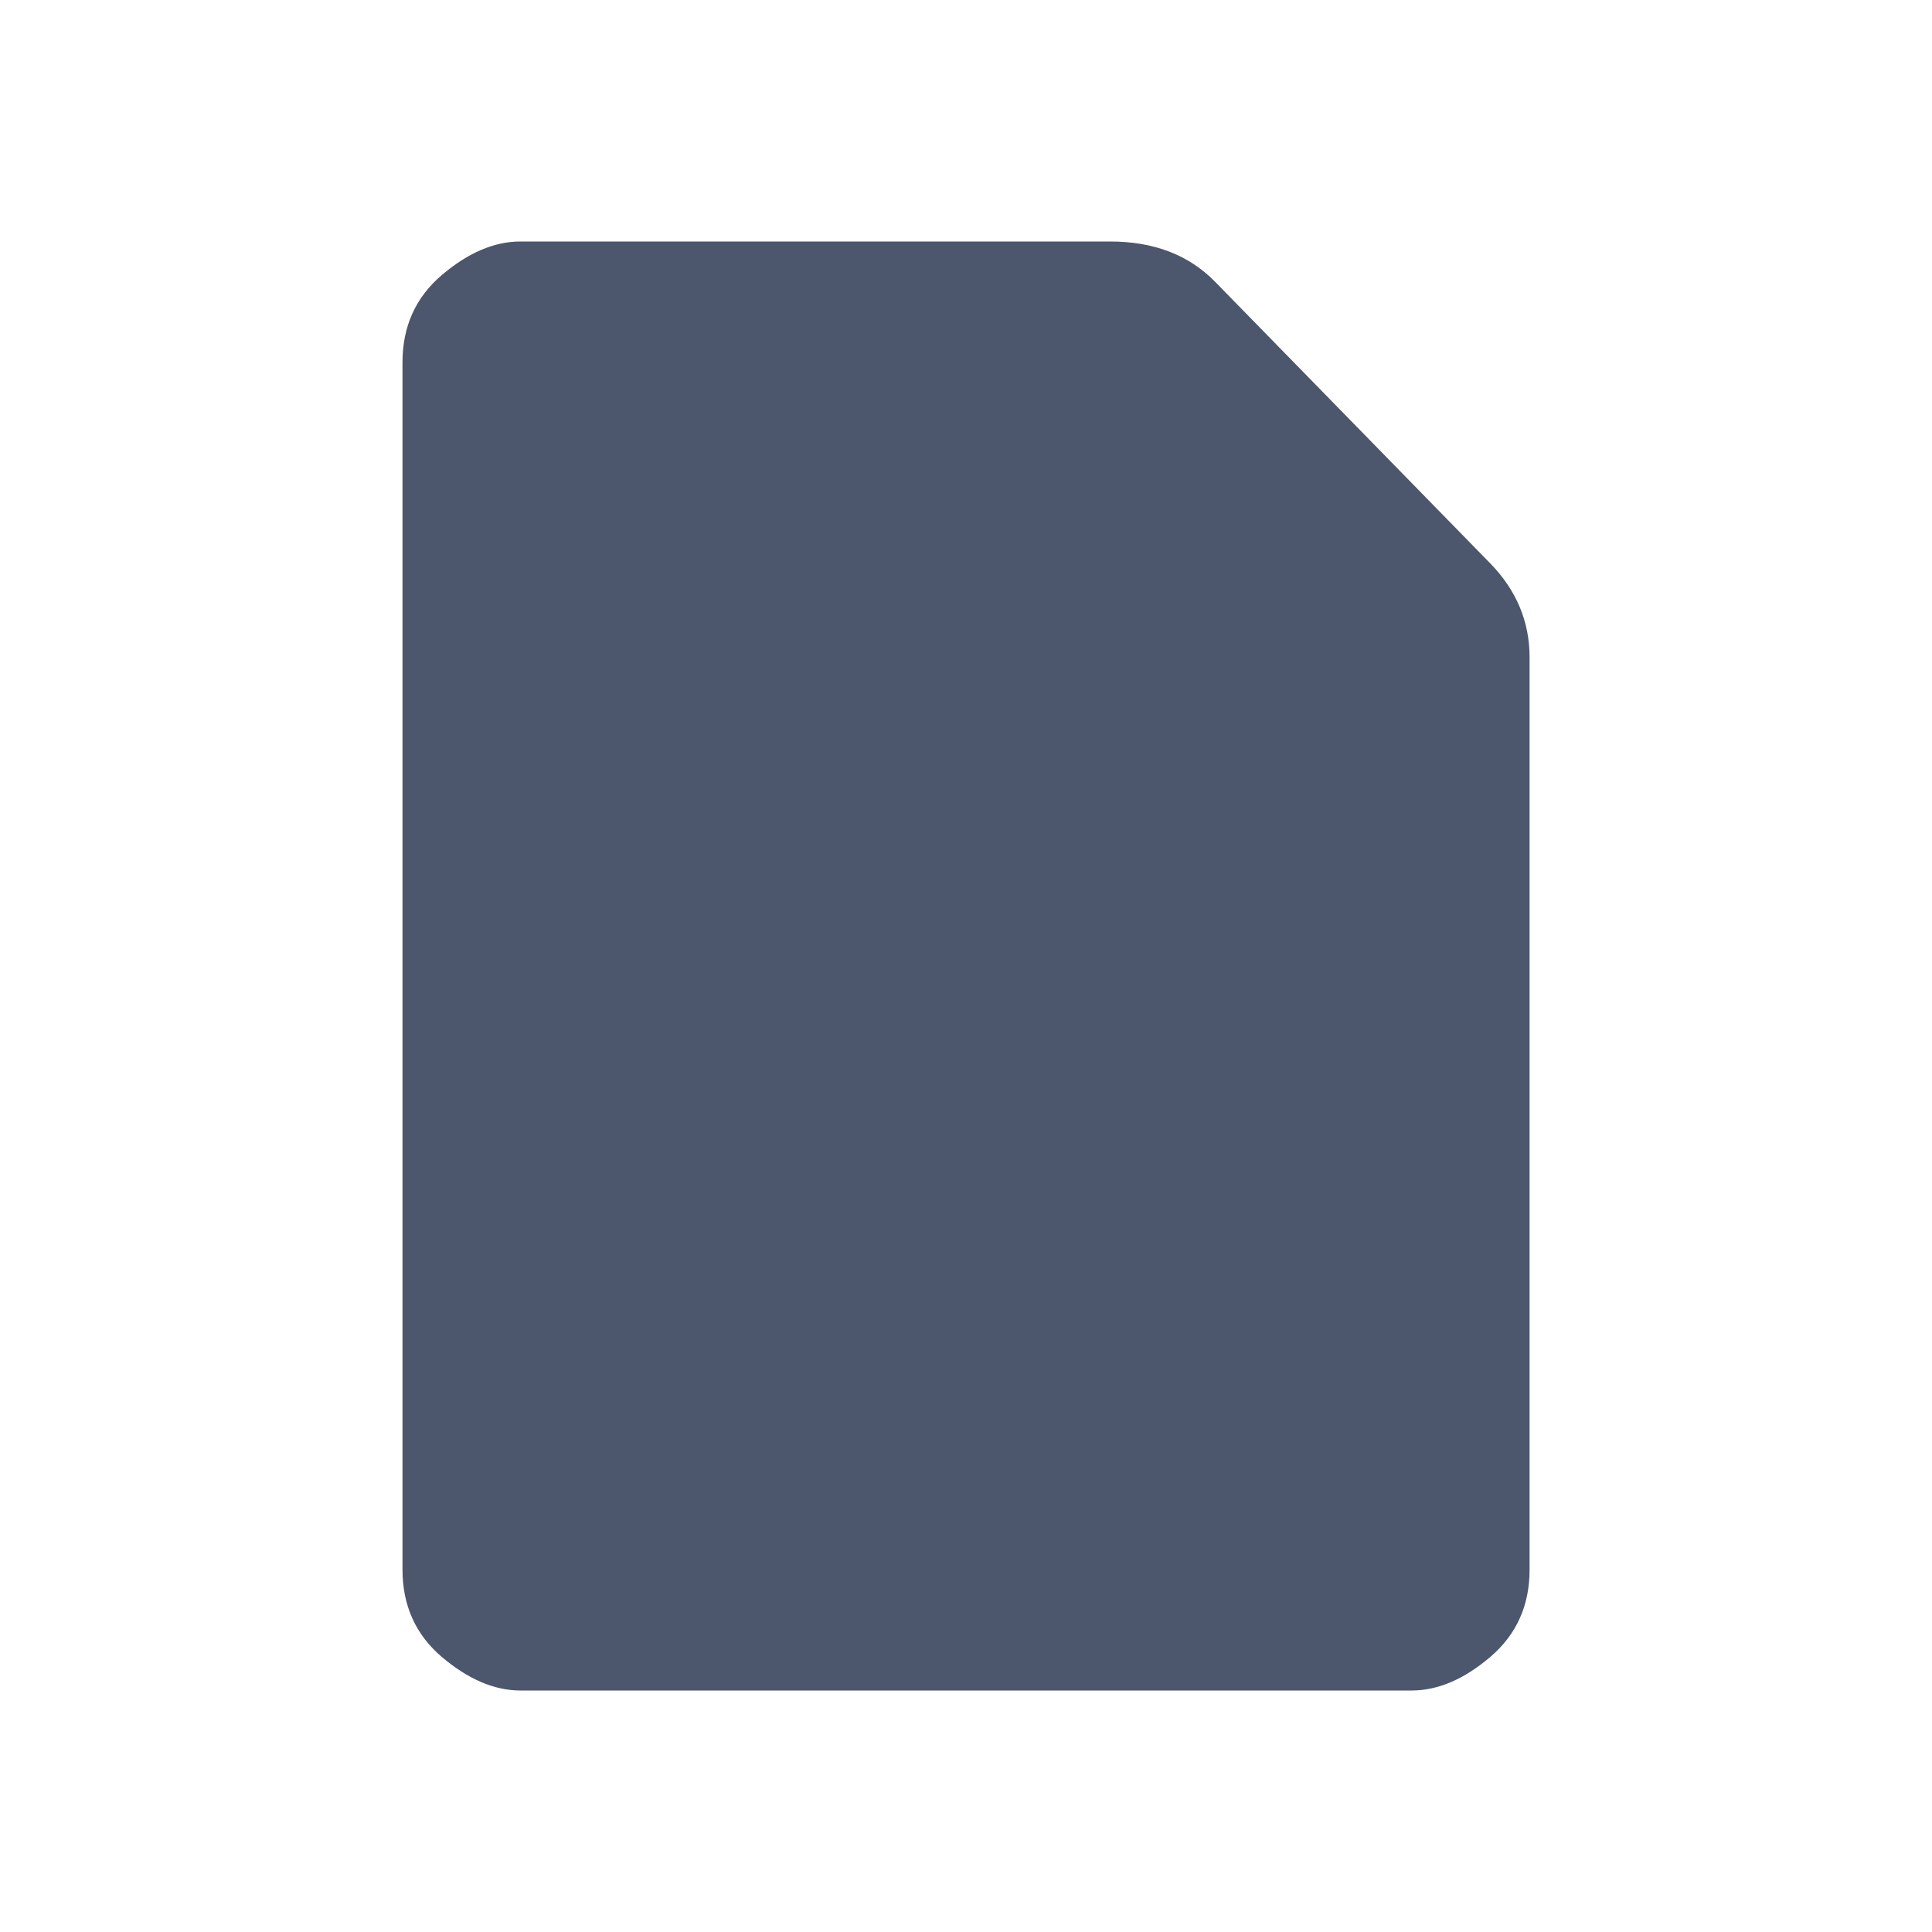
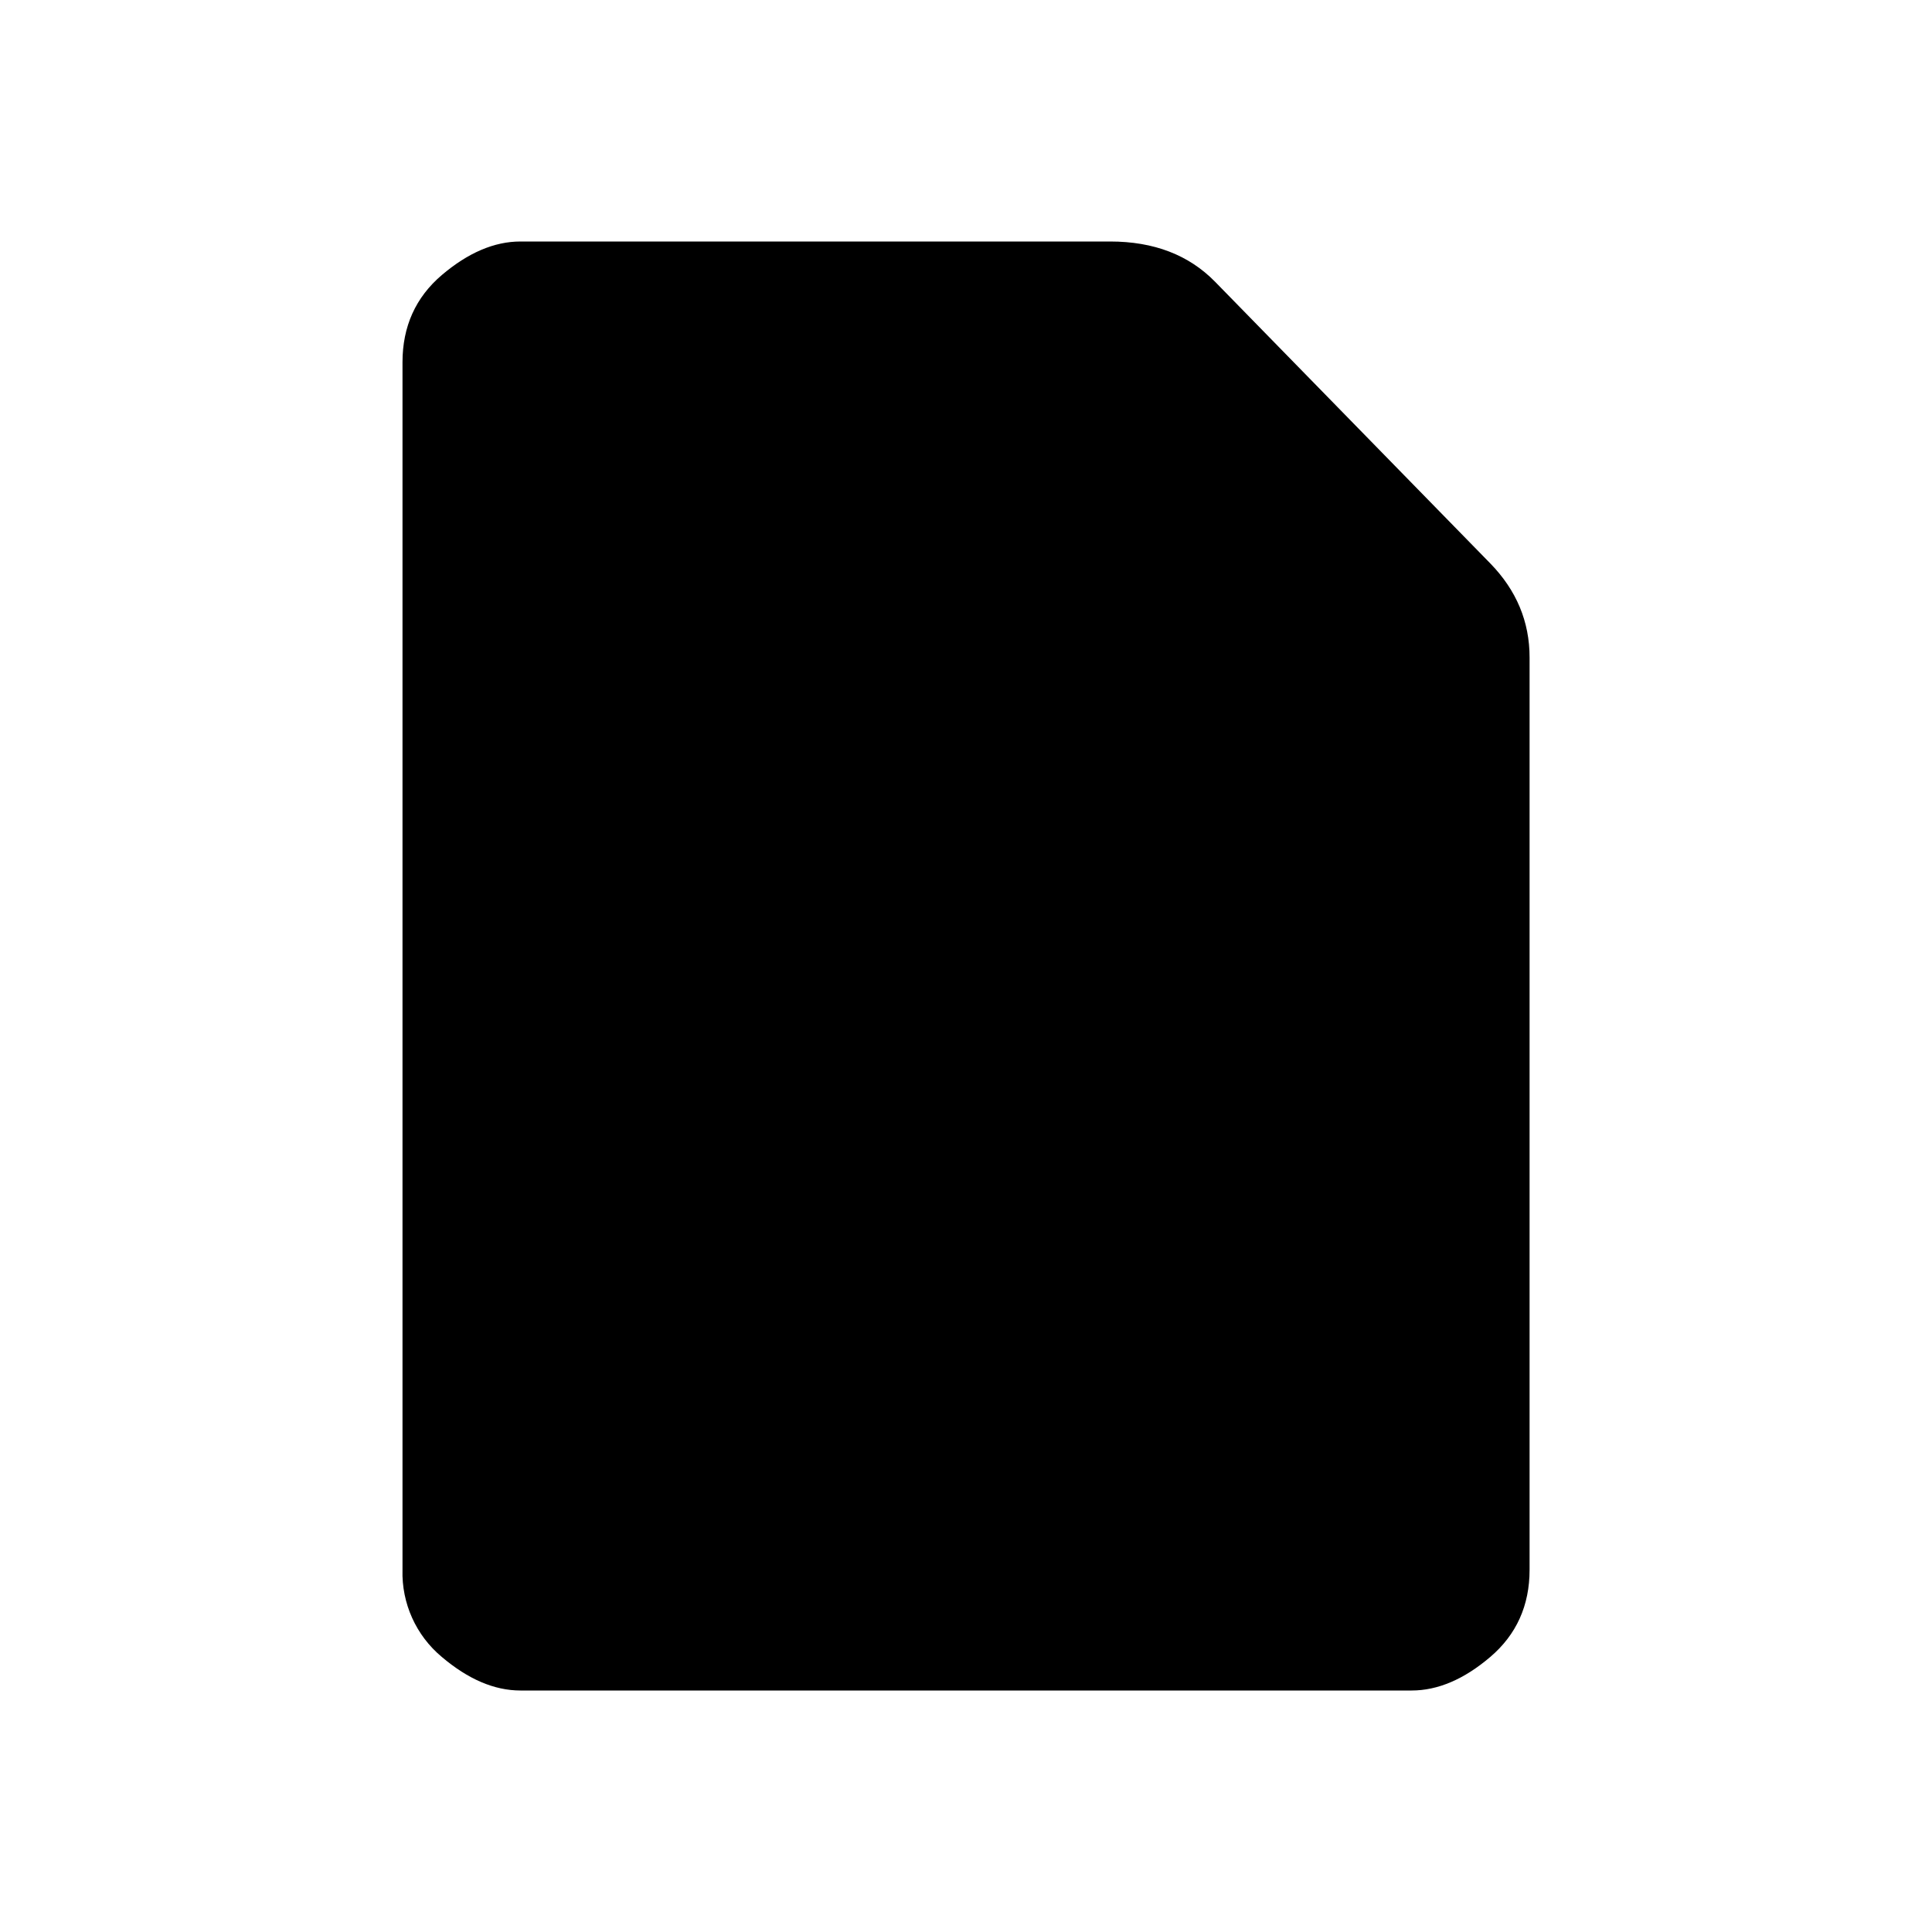
<svg xmlns="http://www.w3.org/2000/svg" width="24" height="24" viewBox="0 0 24 24">
-   <g fill="none" fill-rule="evenodd">
-     <path fill="#4C566C" d="M6.465 3h7.326c.543 0 .977.167 1.303.5l3.42 3.5c.324.333.487.722.487 1.167V19.5c0 .444-.163.806-.488 1.083-.326.278-.652.417-.977.417H6.465c-.325 0-.65-.14-.977-.417C5.163 20.306 5 19.943 5 19.5v-15c0-.444.163-.806.488-1.083C5.814 3.14 6.14 3 6.465 3z" />
-   </g>
+   <path d="M6.465 3h7.326c.543 0 .977.167 1.303.5l3.42 3.5c.324.333.487.722.487 1.167V19.5c0 .444-.163.806-.488 1.083-.326.278-.652.417-.977.417H6.465c-.325 0-.65-.14-.977-.417A1.359 1.359 0 0 1 5 19.5v-15c0-.444.163-.806.488-1.083C5.814 3.14 6.14 3 6.465 3z" fill-rule="evenodd" />
</svg>
